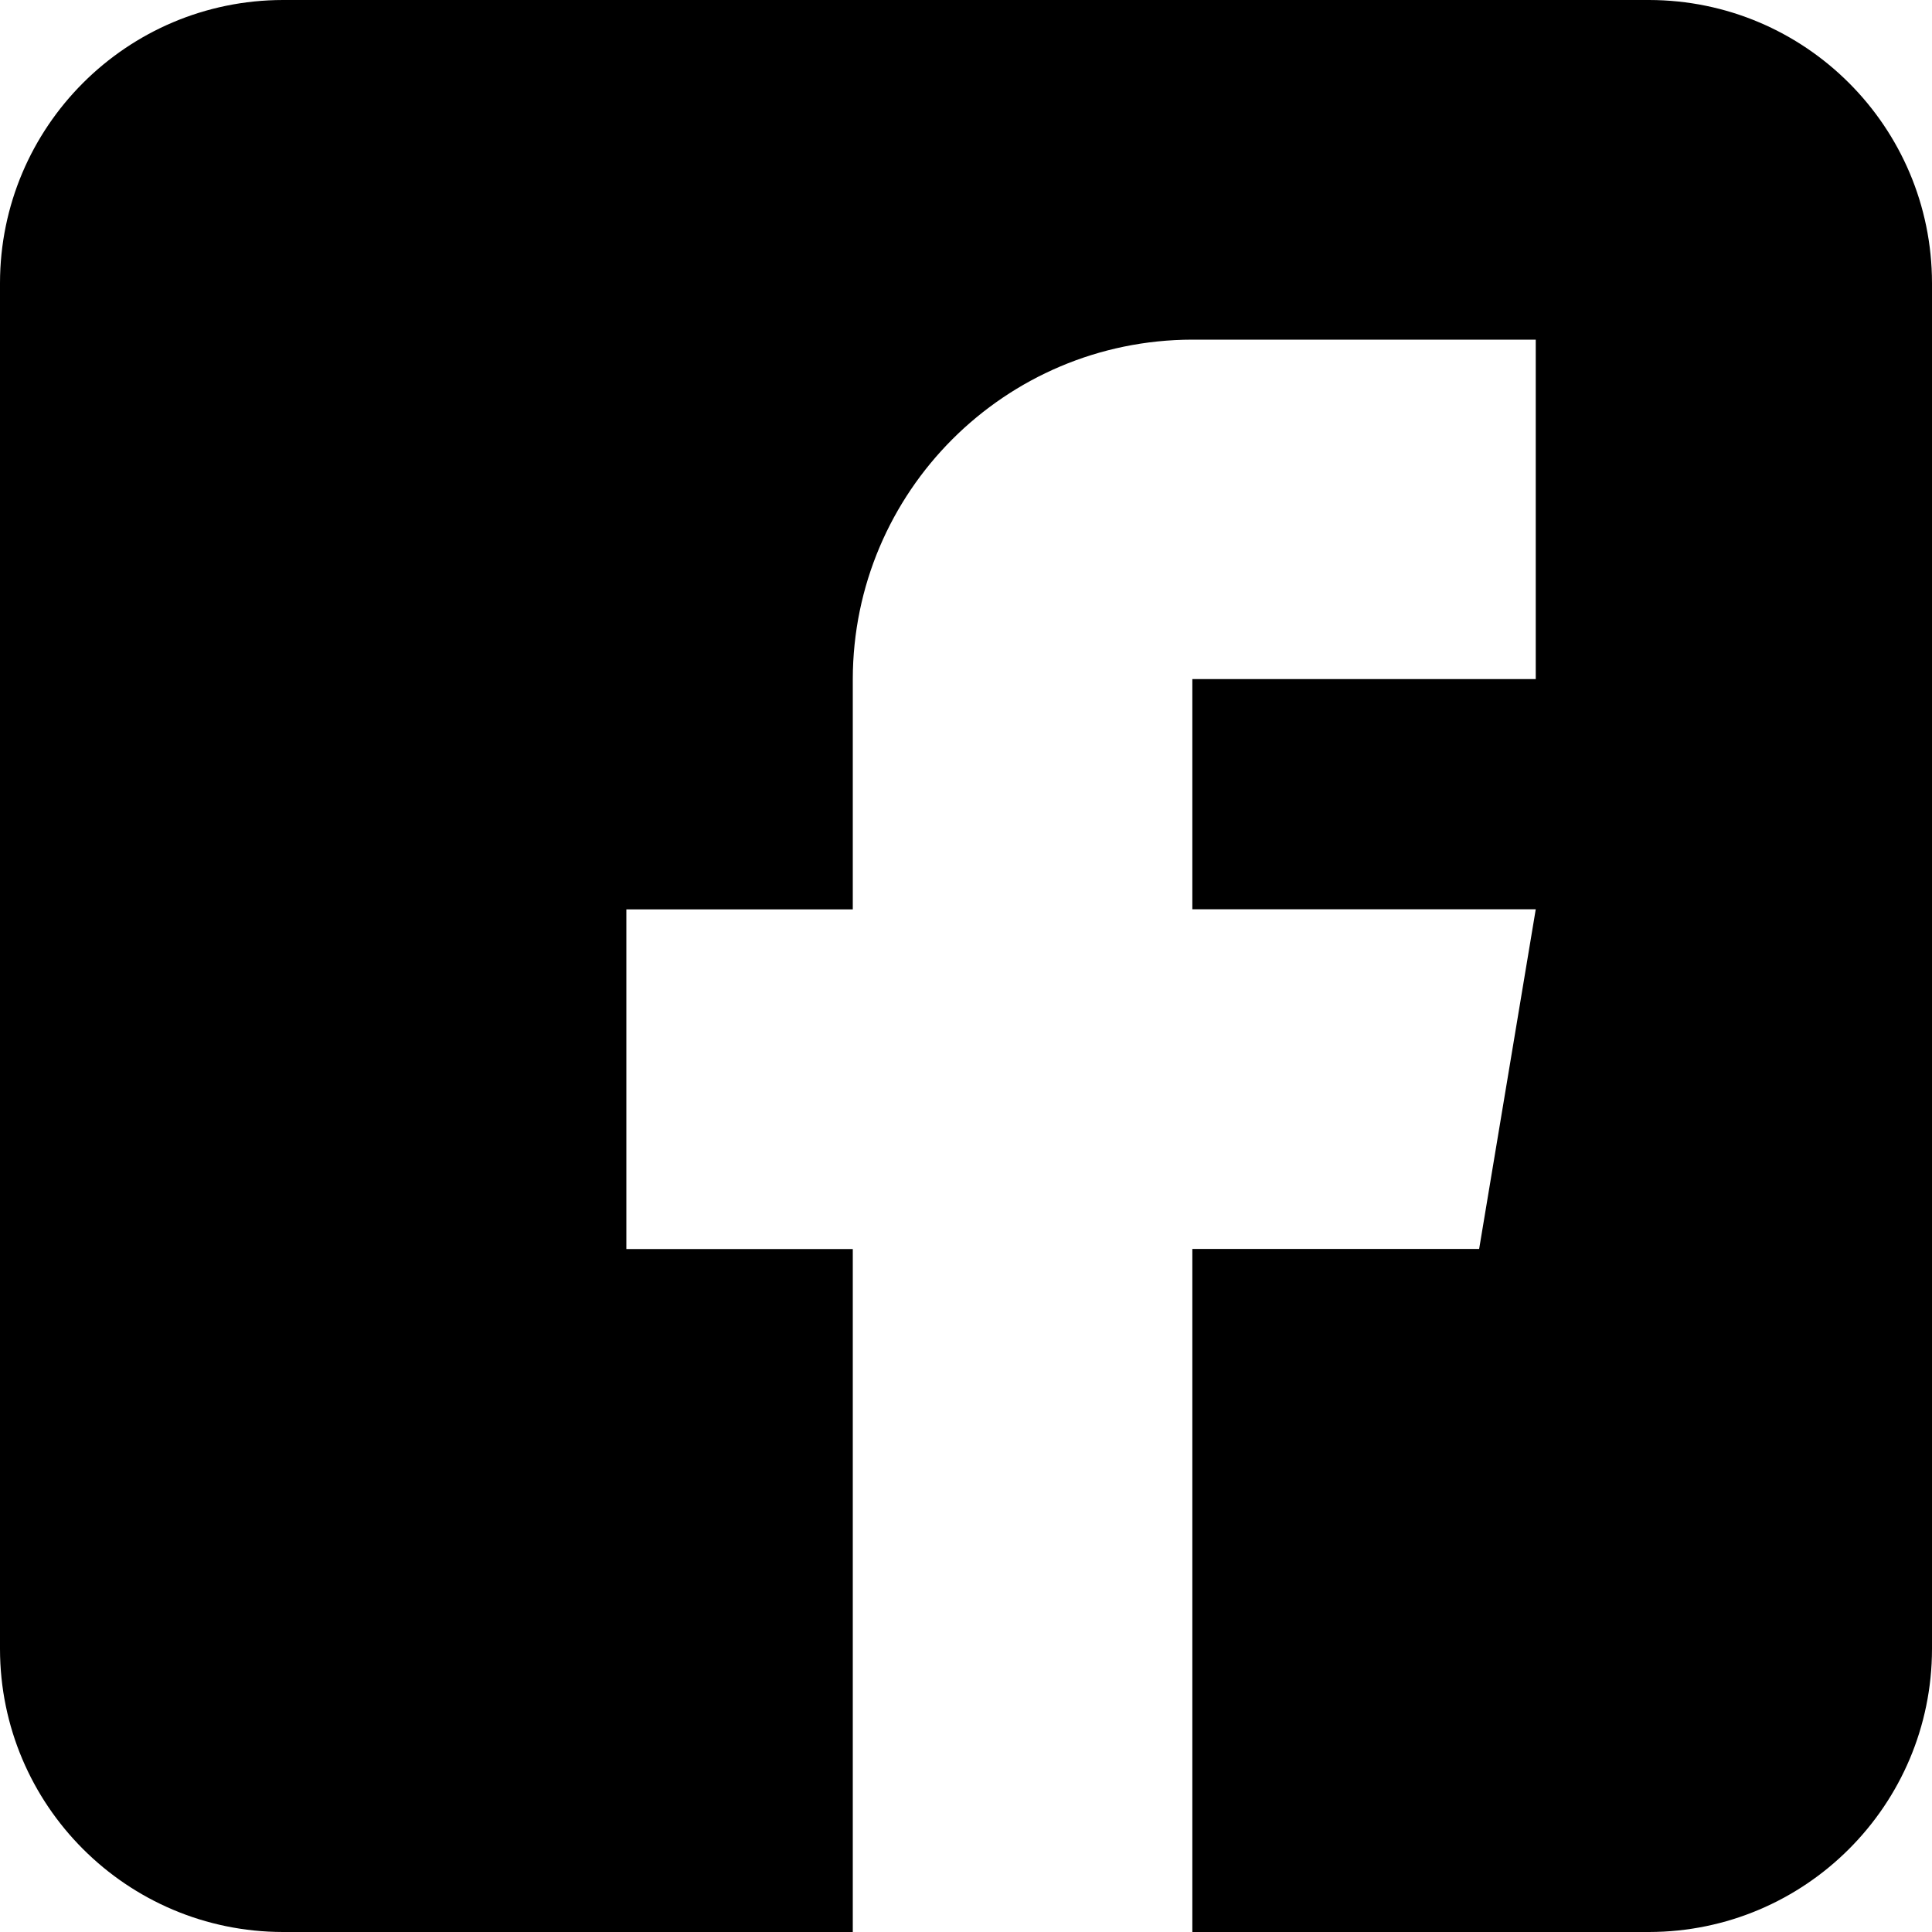
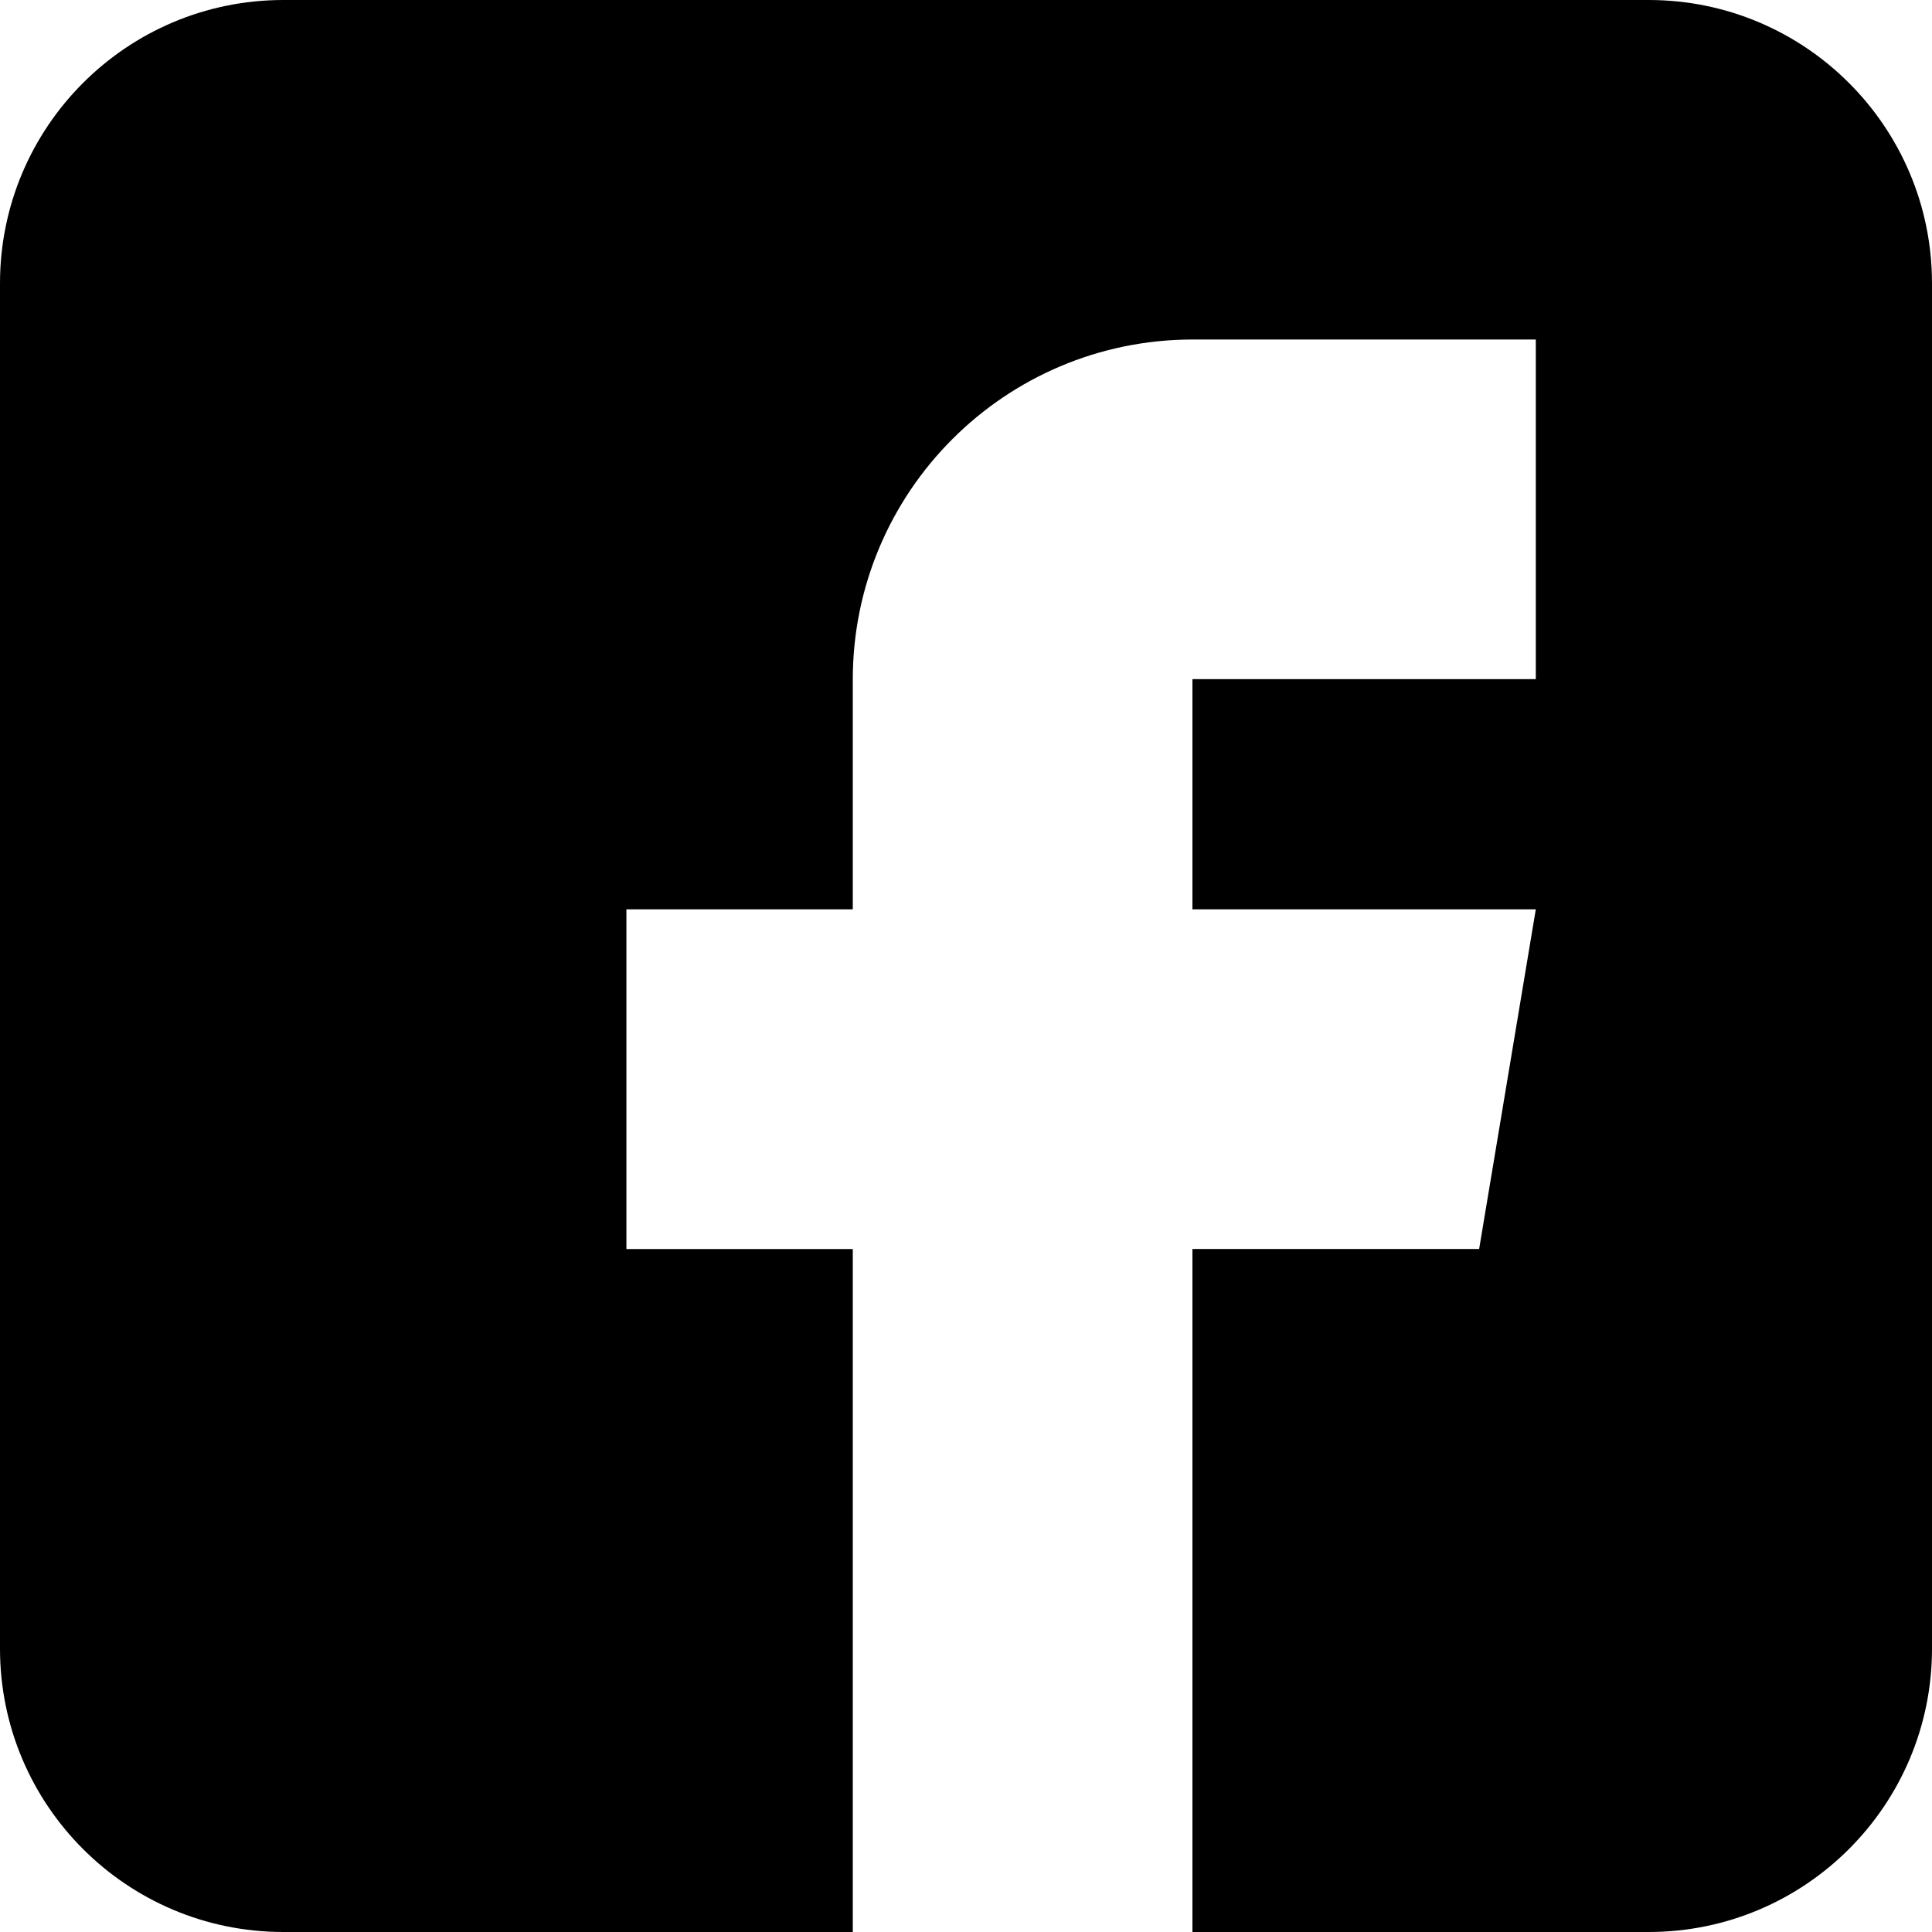
- <svg xmlns="http://www.w3.org/2000/svg" width="20" height="20" fill="none">
-   <path d="M17.07 0H2.93A2.933 2.933 0 000 2.93v14.14A2.933 2.933 0 002.93 20h5.898v-7.07H6.484V9.414h2.344V7.031a3.52 3.52 0 013.515-3.515h3.555V7.03h-3.555v2.383h3.555l-.586 3.516h-2.969V20h4.727A2.933 2.933 0 0020 17.07V2.93A2.933 2.933 0 0017.07 0z" fill="#000" />
+ <svg xmlns="http://www.w3.org/2000/svg" width="30" height="30" fill="none">
+   <path d="M25.605 0H4.395A4.4 4.4 0 000 4.395v21.21A4.4 4.4 0 004.395 30h8.847V19.395H9.727V14.12h3.515v-3.574a5.28 5.28 0 015.274-5.274h5.332v5.274h-5.332v3.574h5.332l-.88 5.274h-4.452V30h7.09A4.4 4.4 0 0030 25.605V4.395A4.4 4.4 0 0025.605 0z" fill="#000" />
</svg>
